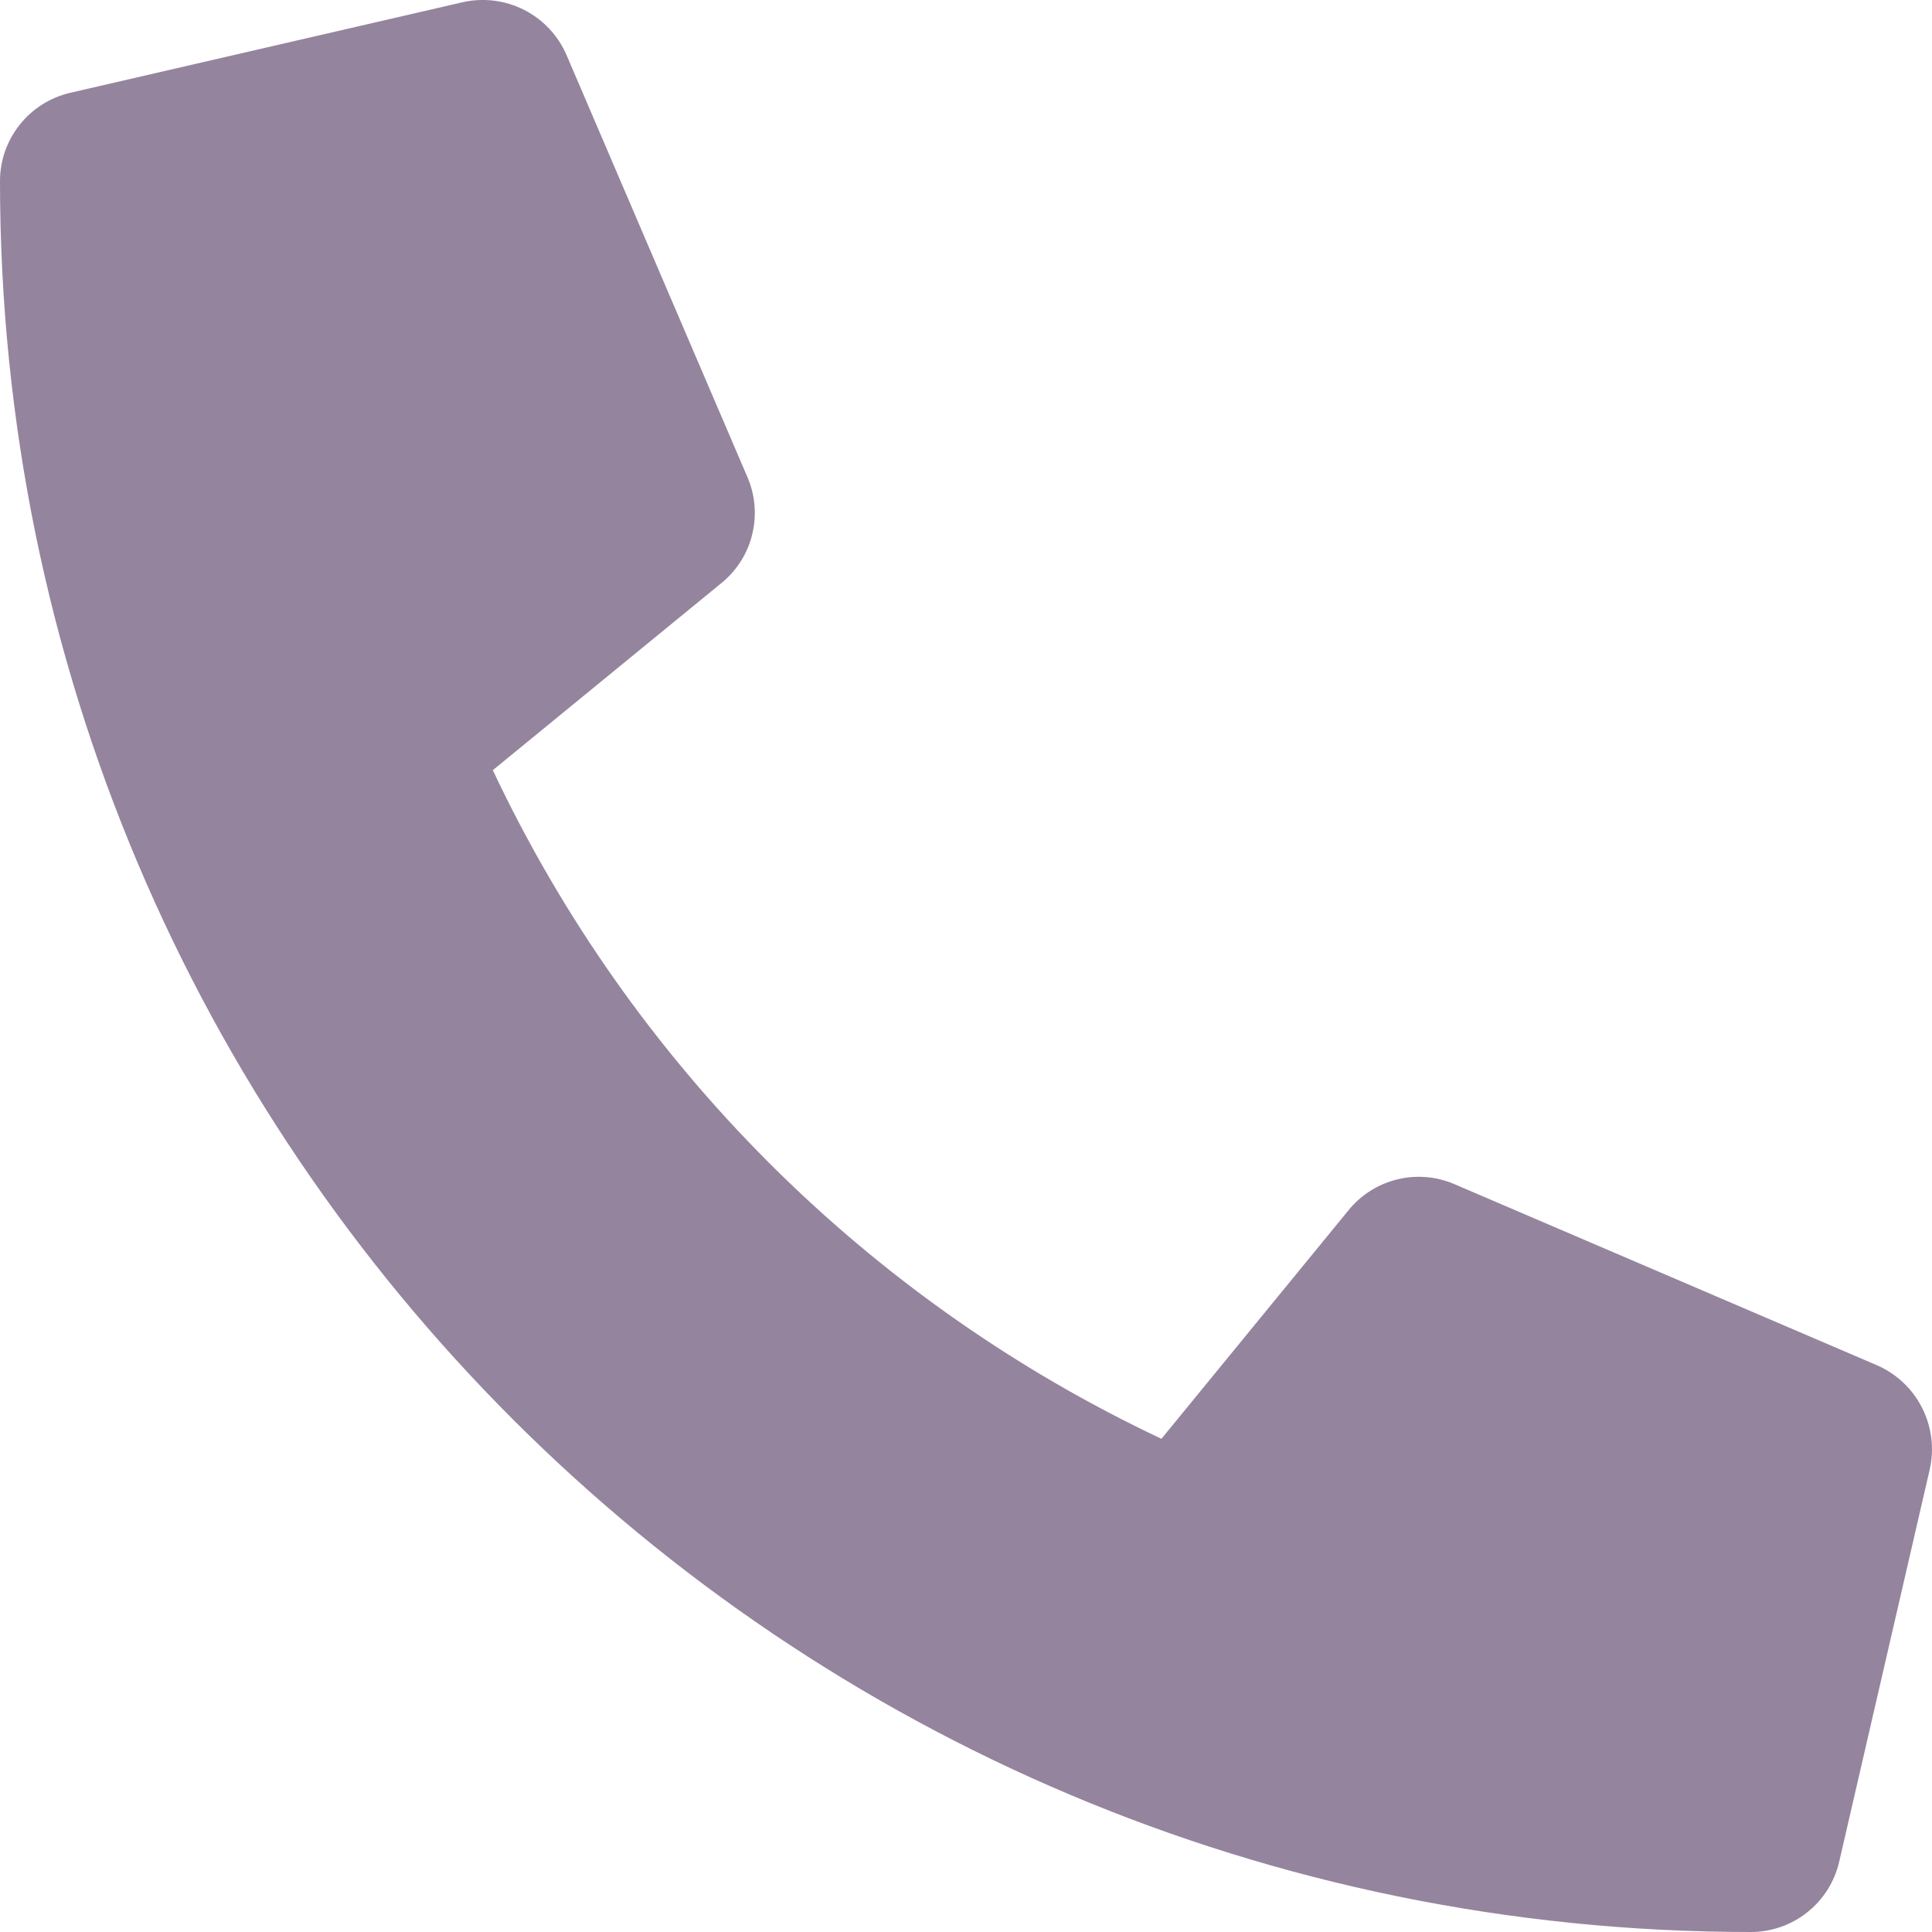
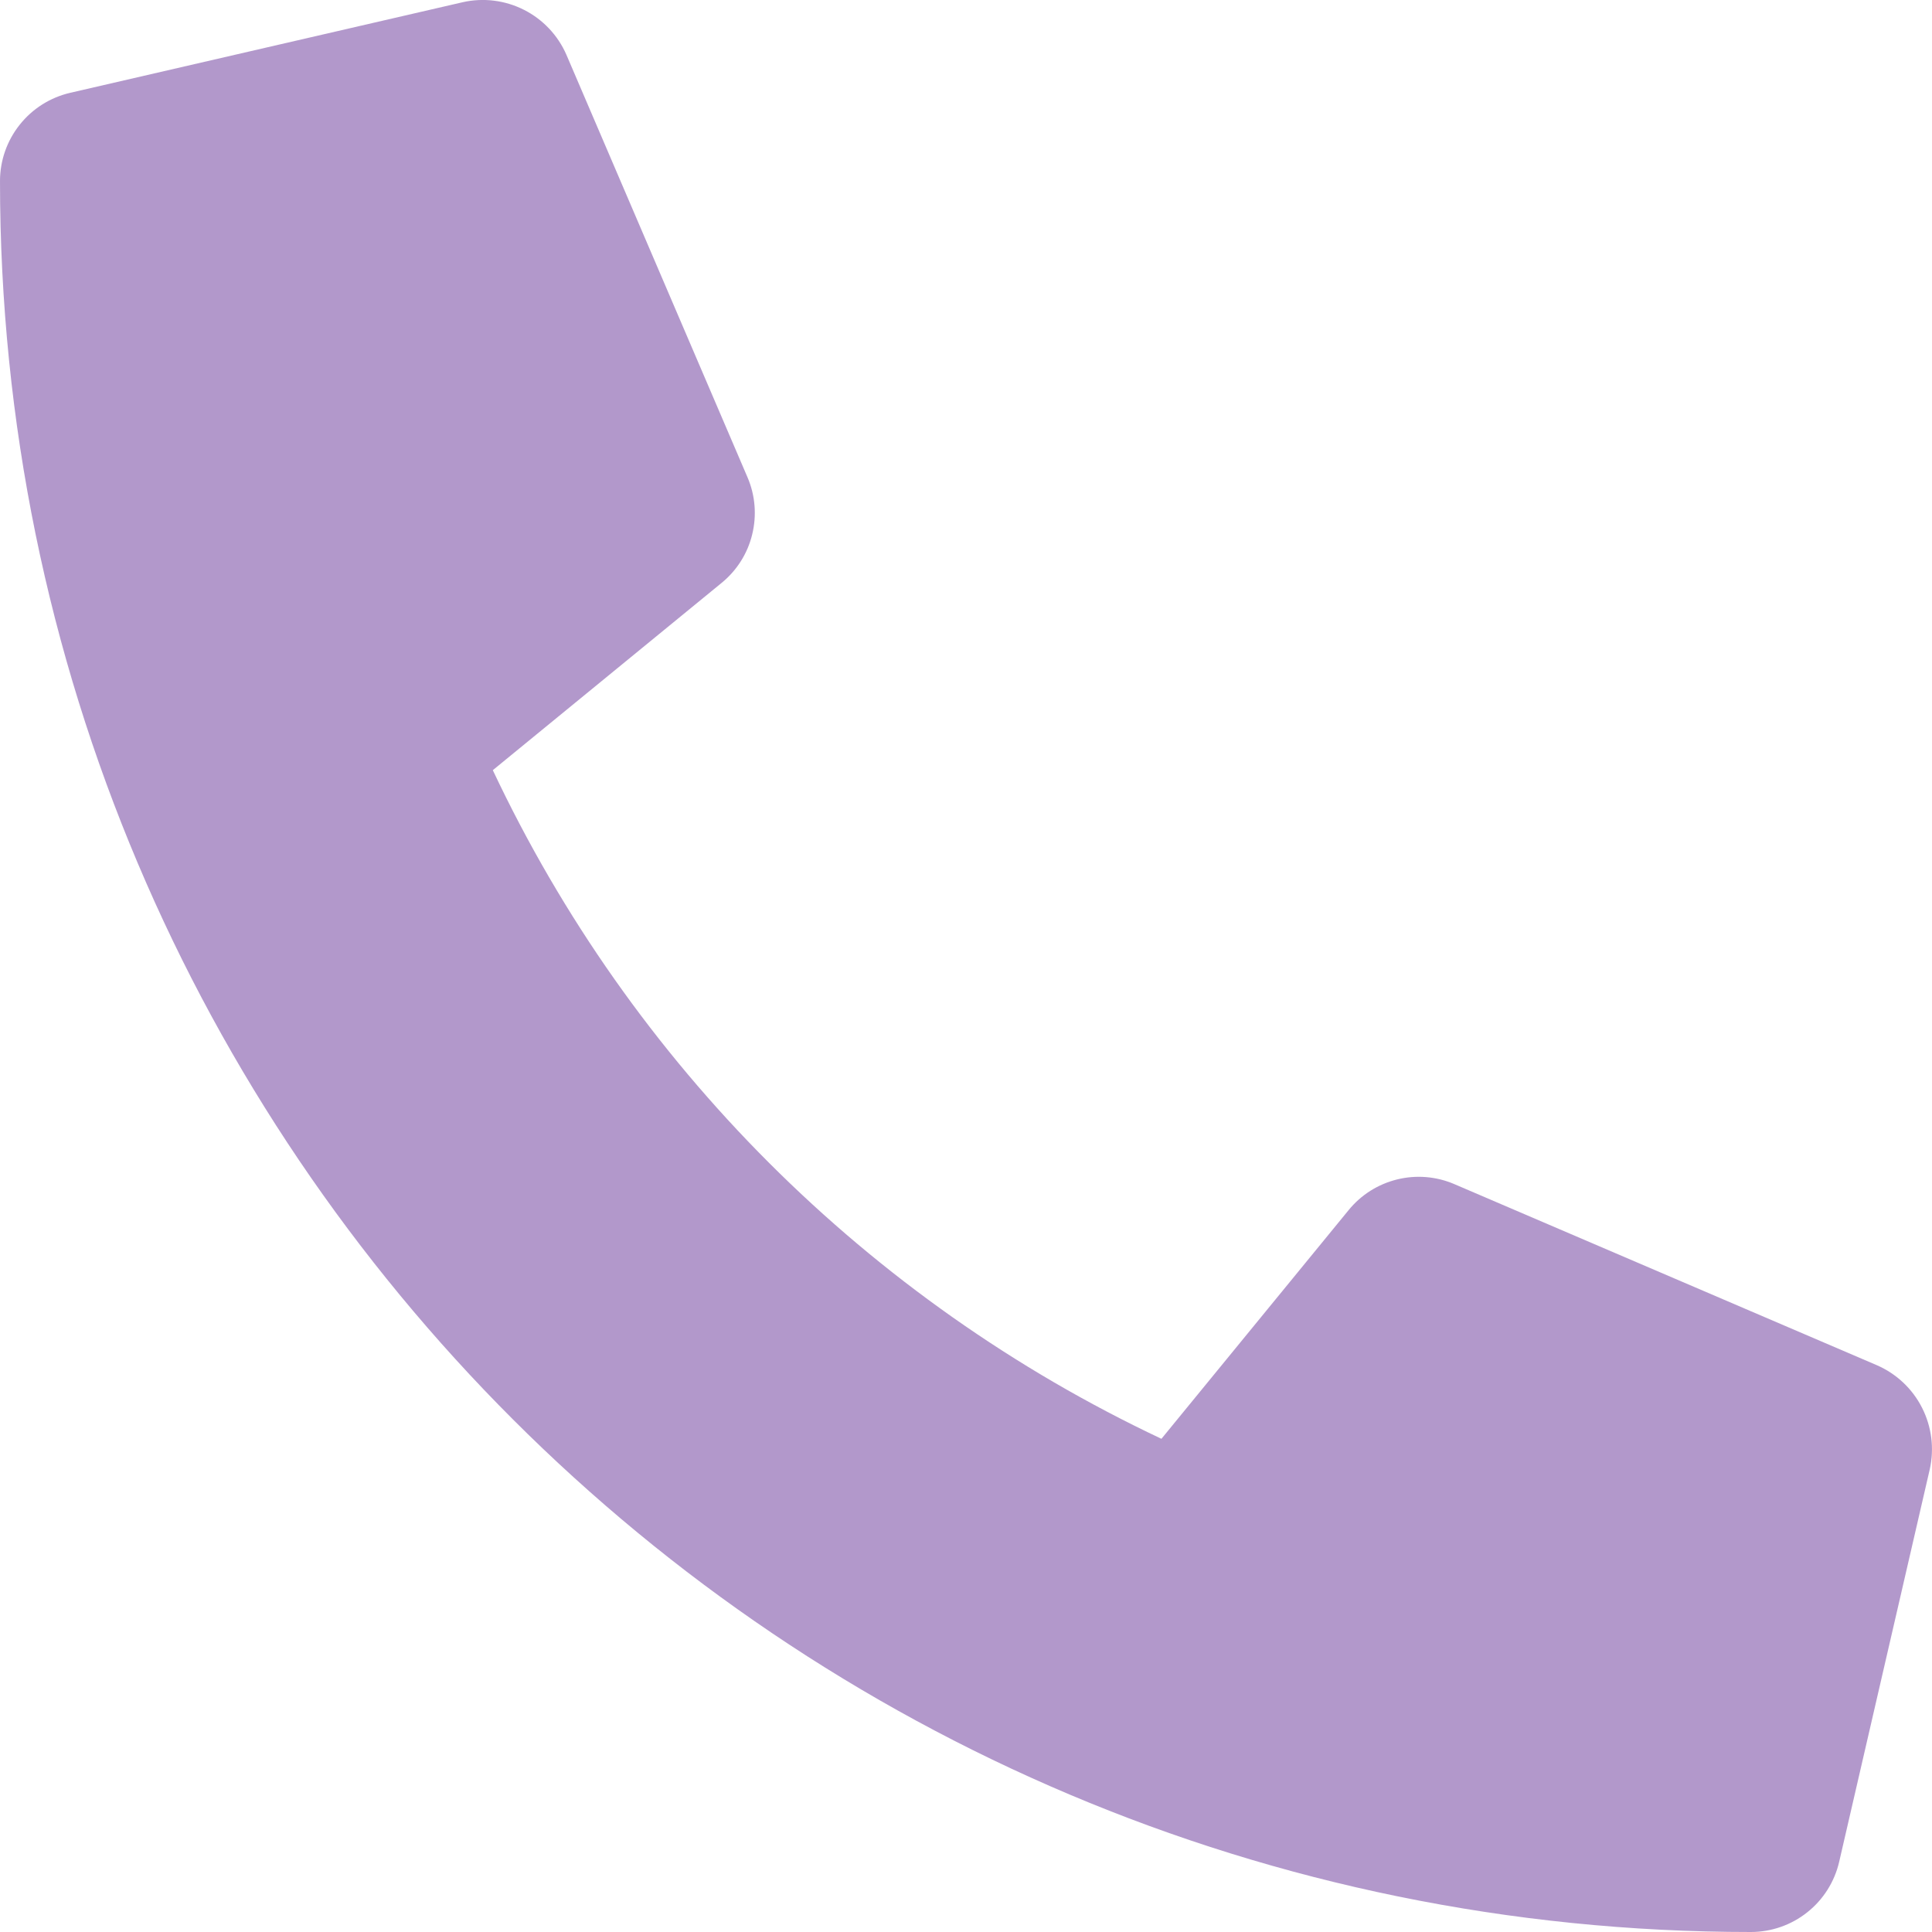
<svg xmlns="http://www.w3.org/2000/svg" width="25" height="25" viewBox="0 0 25 25" fill="none">
-   <path d="M24.287 17.666L18.818 15.322C18.584 15.222 18.325 15.201 18.078 15.262C17.831 15.323 17.611 15.462 17.451 15.659L15.029 18.618C11.228 16.826 8.169 13.767 6.377 9.966L9.336 7.544C9.533 7.384 9.673 7.164 9.733 6.917C9.794 6.67 9.773 6.41 9.673 6.177L7.329 0.708C7.219 0.456 7.025 0.251 6.78 0.127C6.535 0.003 6.254 -0.032 5.986 0.029L0.908 1.201C0.65 1.261 0.42 1.406 0.255 1.614C0.09 1.821 -5.94829e-05 2.078 2.95713e-08 2.343C2.95713e-08 14.868 10.151 25 22.656 25C22.921 25 23.179 24.91 23.386 24.745C23.594 24.58 23.739 24.35 23.799 24.091L24.971 19.013C25.031 18.744 24.996 18.462 24.871 18.216C24.746 17.97 24.54 17.776 24.287 17.666Z" fill="#2B0A3D" fill-opacity="0.5" />
+   <path d="M24.287 17.666L18.818 15.322C18.584 15.222 18.325 15.201 18.078 15.262C17.831 15.323 17.611 15.462 17.451 15.659L15.029 18.618C11.228 16.826 8.169 13.767 6.377 9.966L9.336 7.544C9.533 7.384 9.673 7.164 9.733 6.917C9.794 6.67 9.773 6.41 9.673 6.177L7.329 0.708C7.219 0.456 7.025 0.251 6.78 0.127C6.535 0.003 6.254 -0.032 5.986 0.029L0.908 1.201C0.65 1.261 0.42 1.406 0.255 1.614C0.09 1.821 -5.94829e-05 2.078 2.95713e-08 2.343C2.95713e-08 14.868 10.151 25 22.656 25C22.921 25 23.179 24.91 23.386 24.745C23.594 24.58 23.739 24.35 23.799 24.091L24.971 19.013C25.031 18.744 24.996 18.462 24.871 18.216C24.746 17.97 24.54 17.776 24.287 17.666Z" fill="#663399" fill-opacity="0.5" />
</svg>
